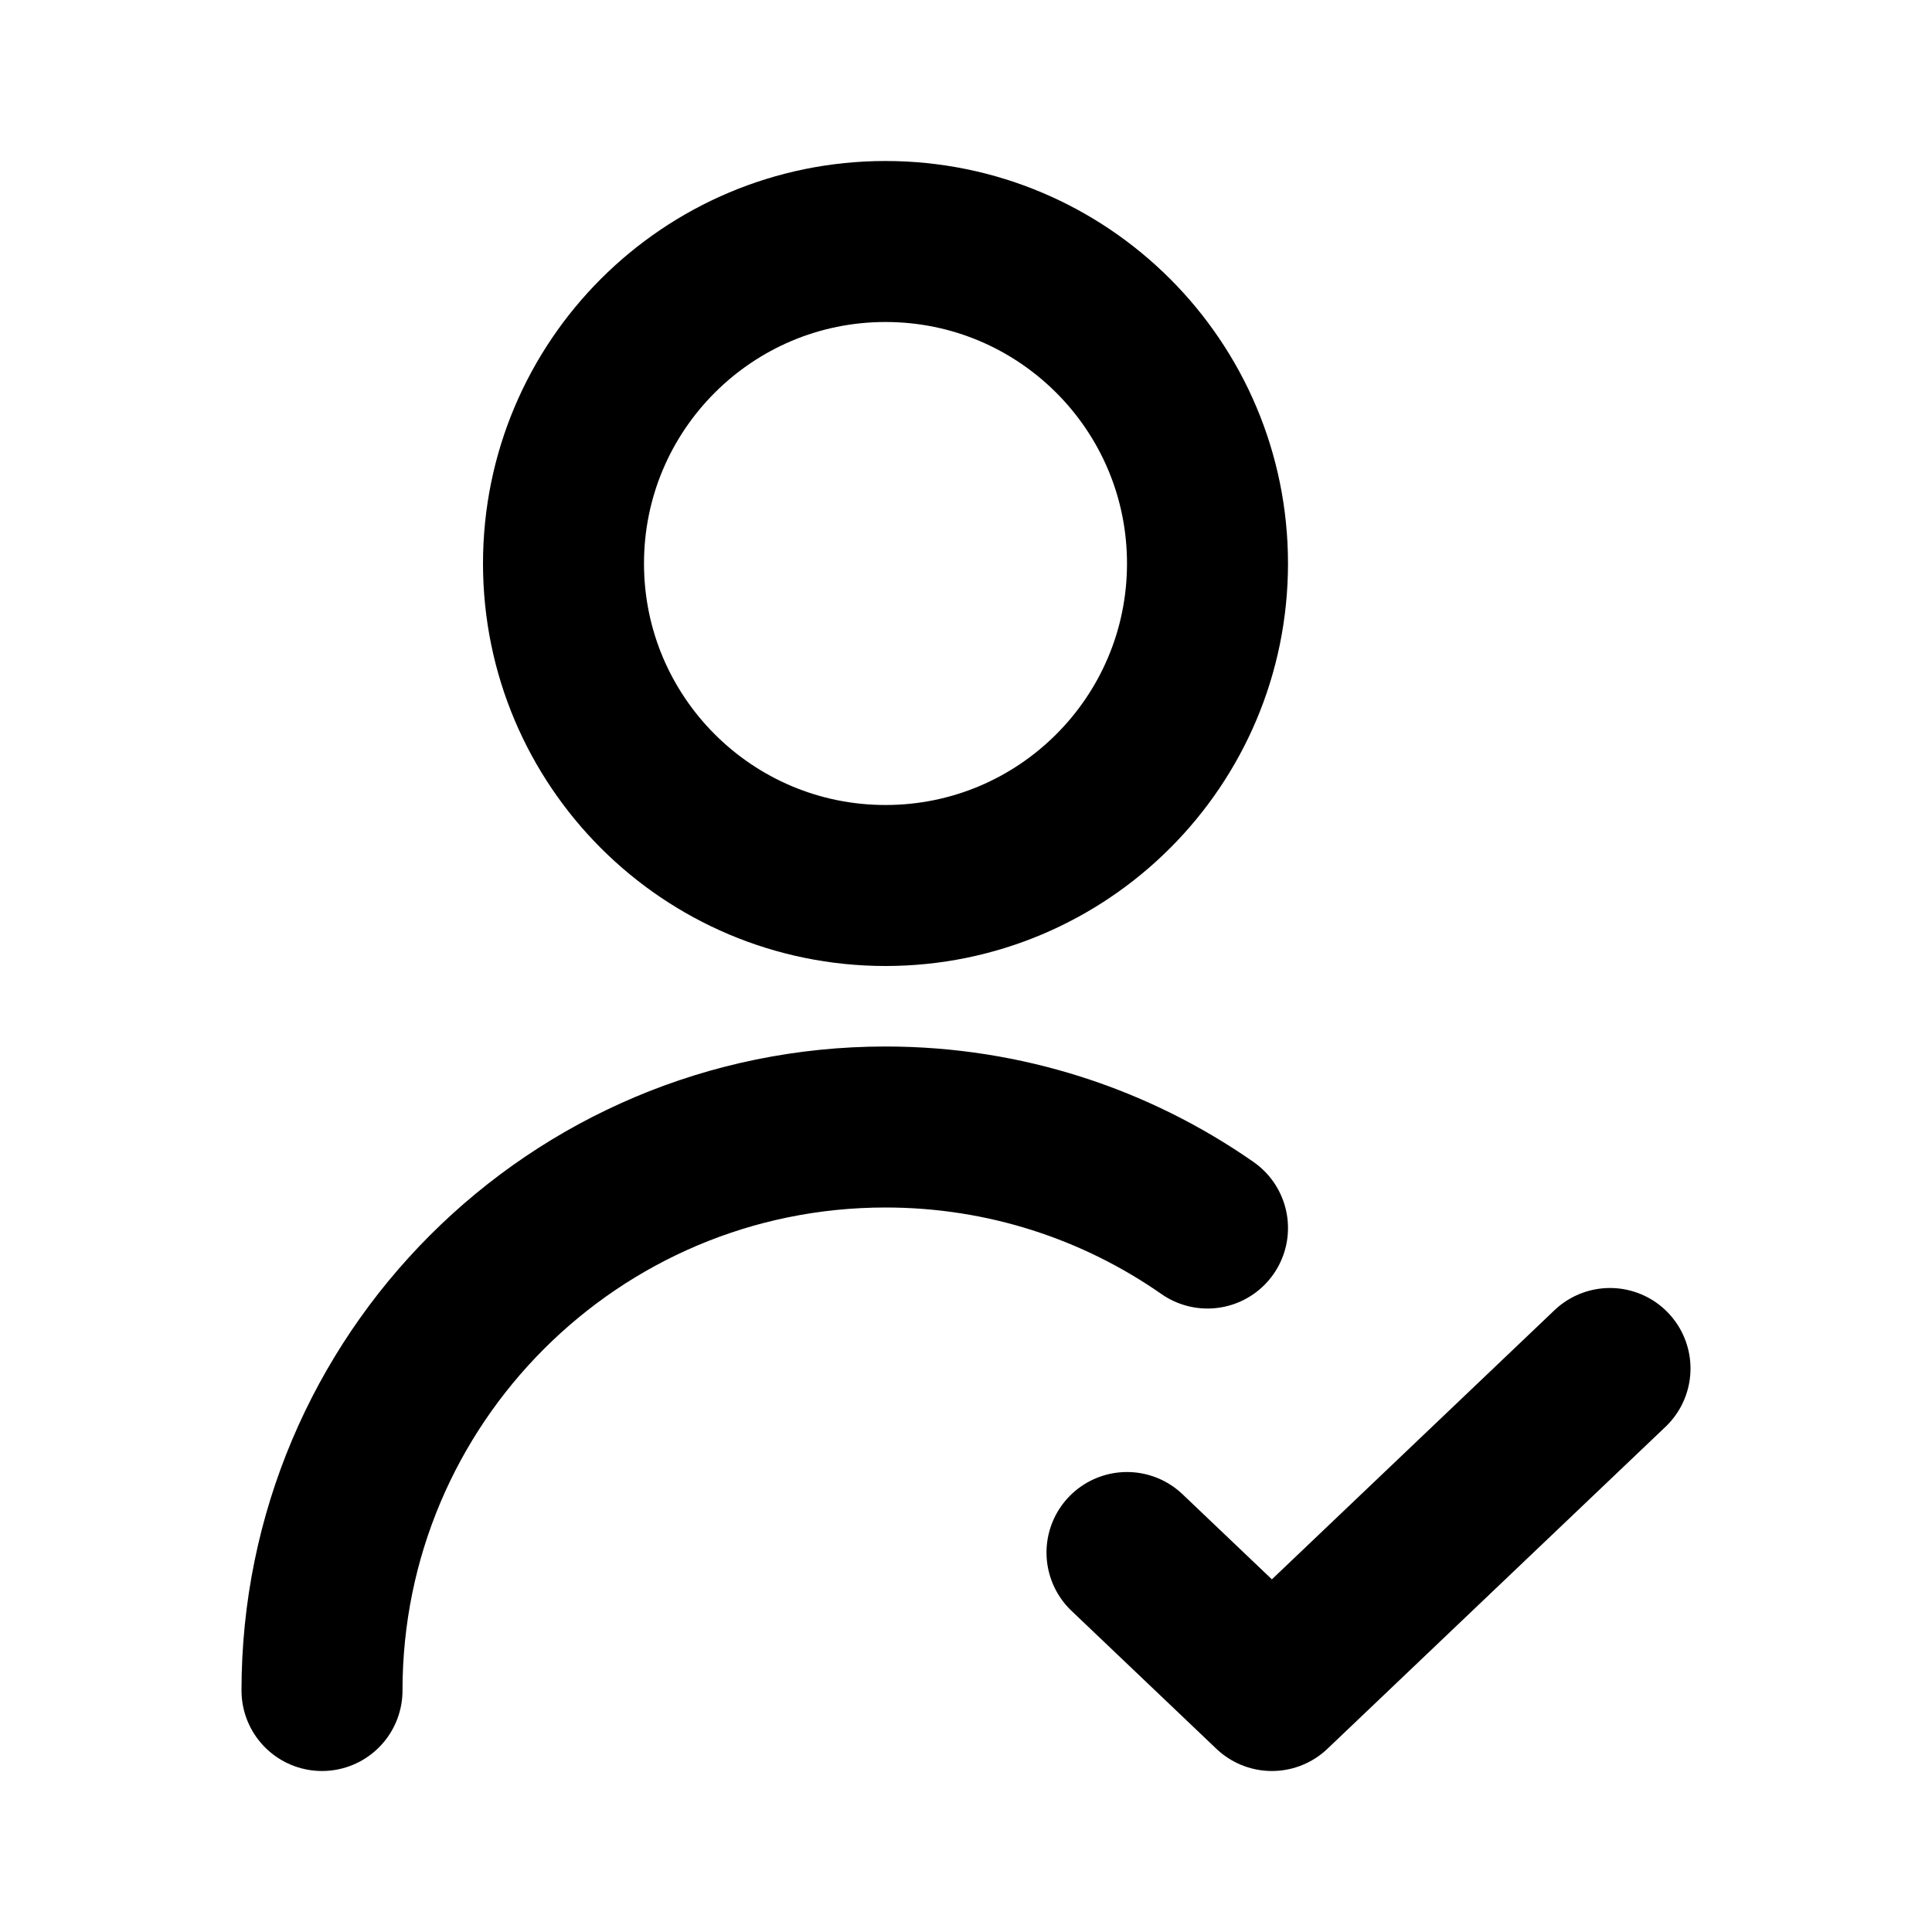
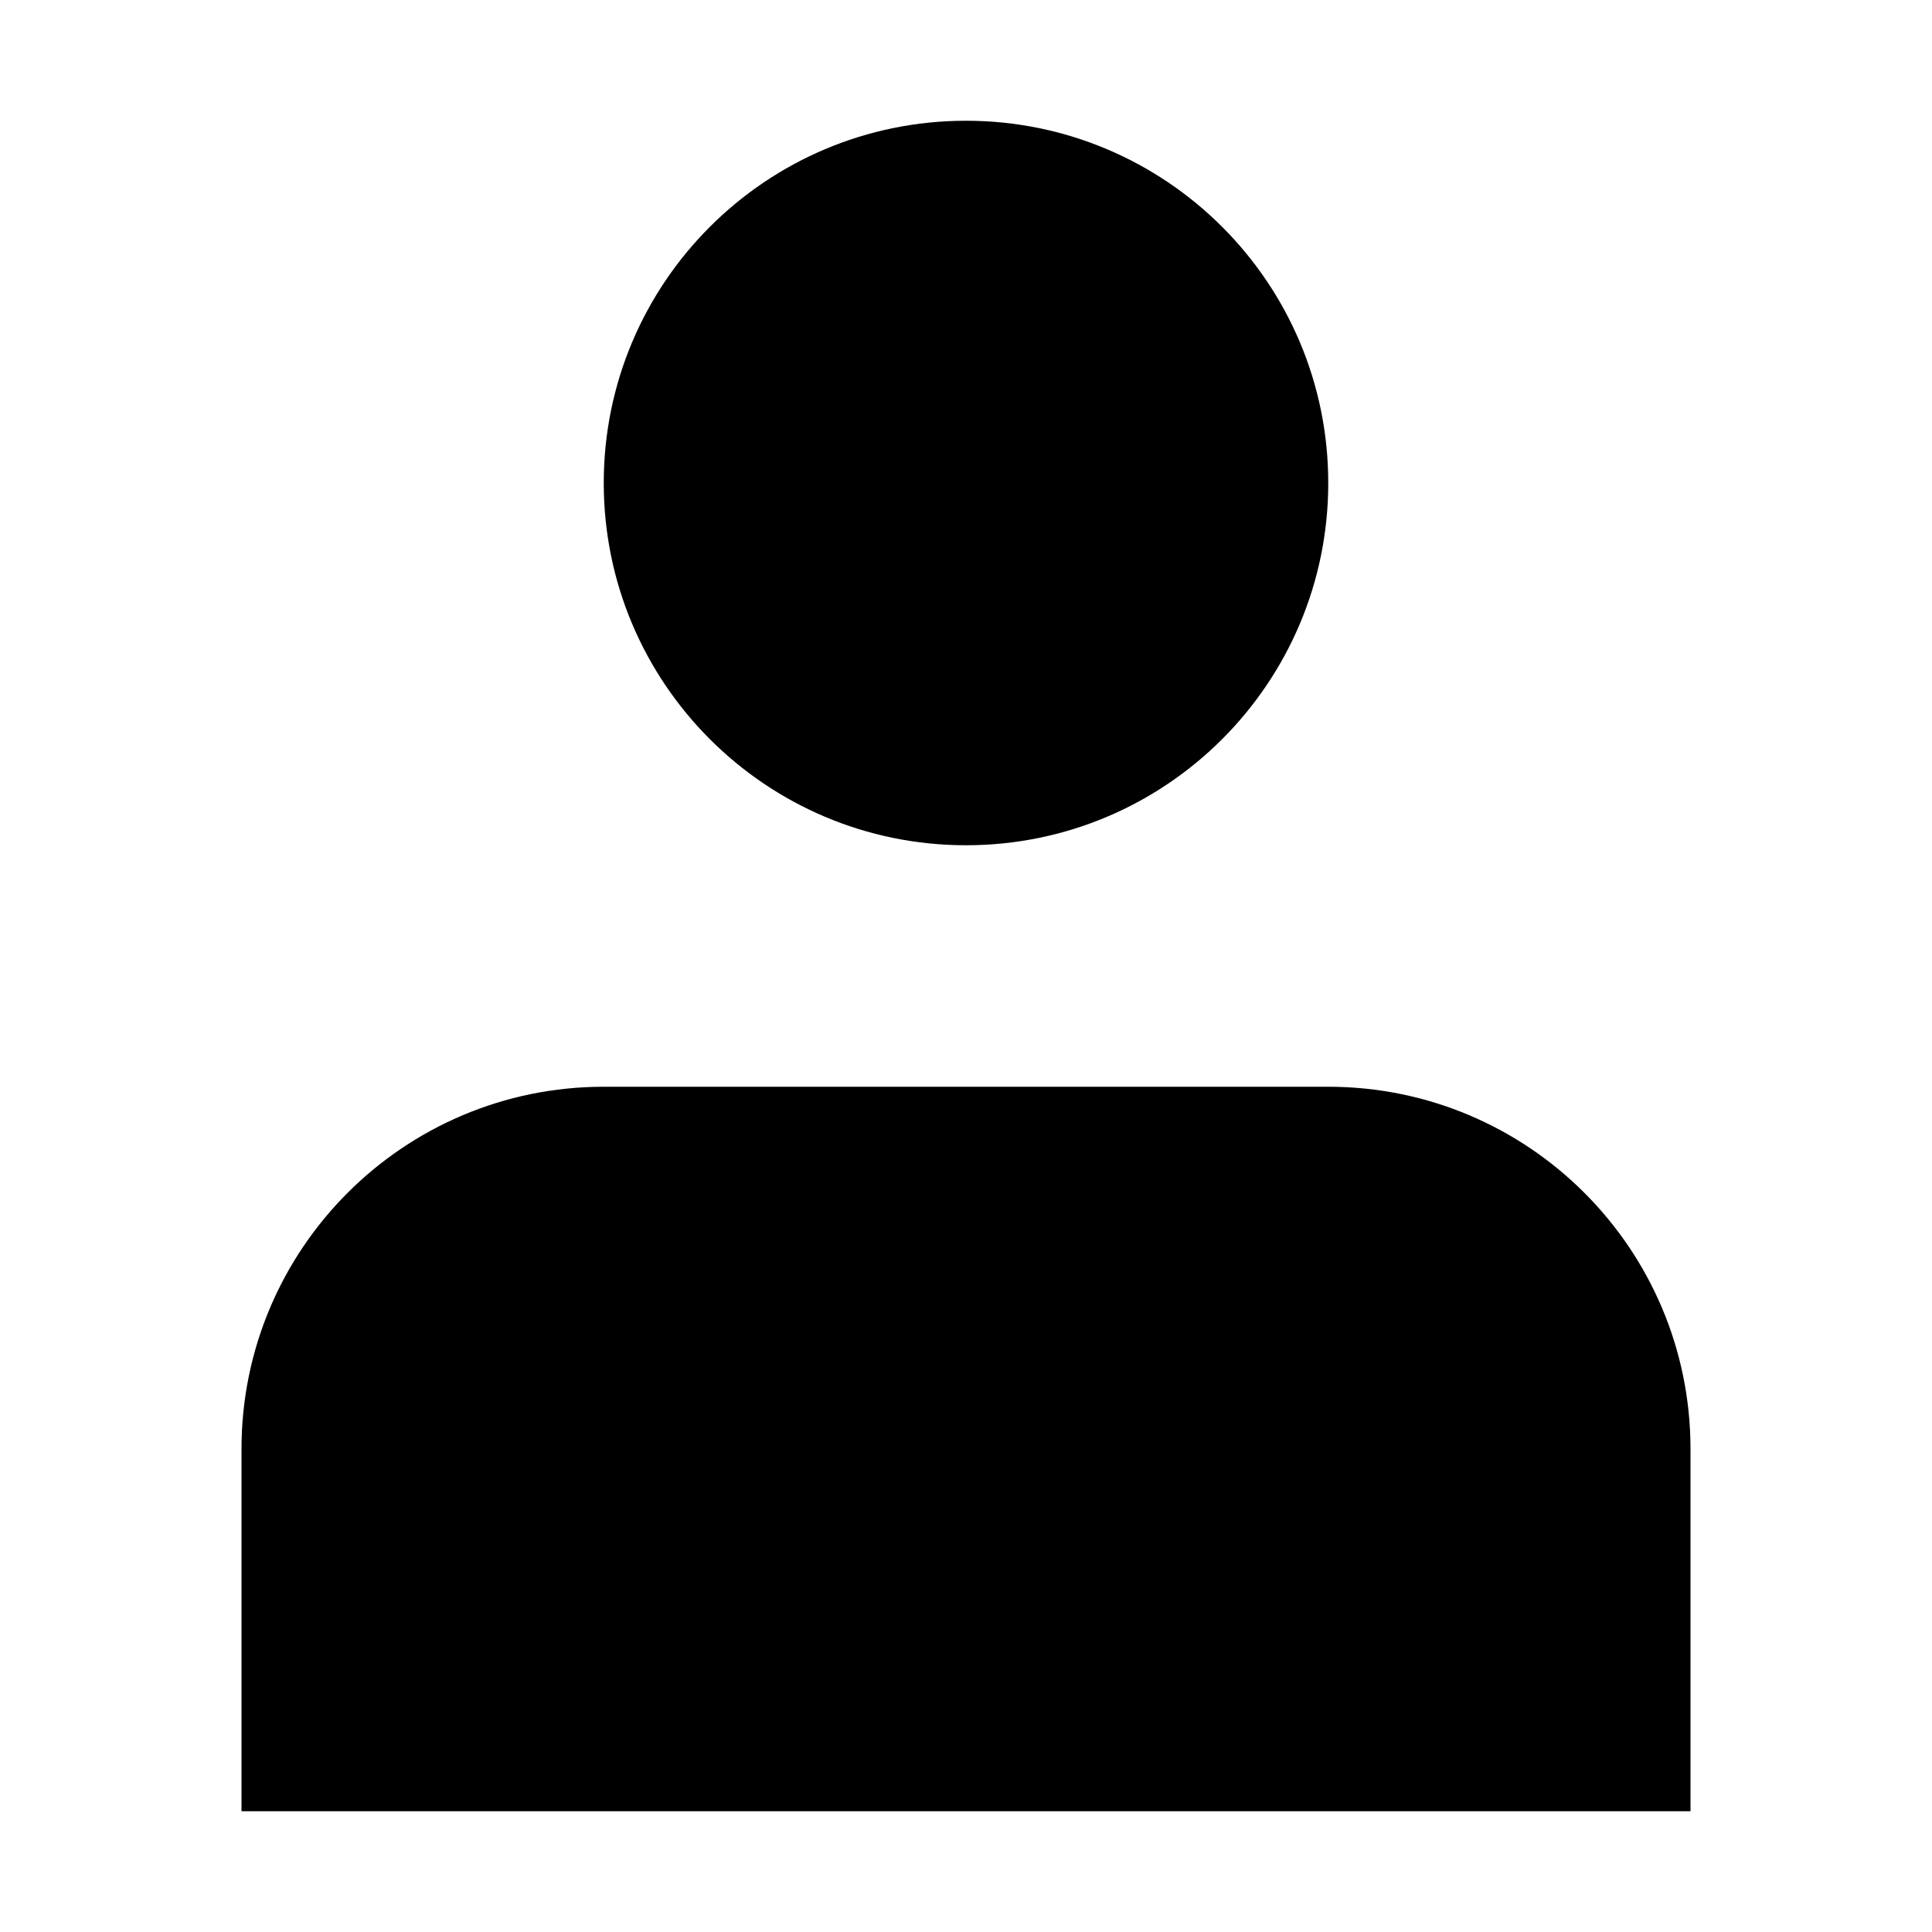
- <svg xmlns="http://www.w3.org/2000/svg" viewBox="0 0 24 24" fill="none">
-   <path d="M14 19.286L15.8 21L20 17M4 21C4 17.134 7.134 14 11 14C12.487 14 13.866 14.464 15 15.255M15 7C15 9.209 13.209 11 11 11C8.791 11 7 9.209 7 7C7 4.791 8.791 3 11 3C13.209 3 15 4.791 15 7Z" stroke="currentColor" stroke-width="2" stroke-linecap="round" stroke-linejoin="round" fill="none" />
+ <svg xmlns="http://www.w3.org/2000/svg" viewBox="0 0 16 16" fill="none">
+   <g id="SVGRepo_bgCarrier" stroke-width="0" />
+   <g id="SVGRepo_tracerCarrier" stroke-linecap="round" stroke-linejoin="round" />
+   <g id="SVGRepo_iconCarrier">
+     <path d="M8 7C9.657 7 11 5.657 11 4C11 2.343 9.657 1 8 1C6.343 1 5 2.343 5 4C5 5.657 6.343 7 8 7Z" fill="currentColor" />
+     <path d="M14 12C14 10.343 12.657 9 11 9H5C3.343 9 2 10.343 2 12V15H14V12Z" fill="currentColor" />
+   </g>
</svg>
